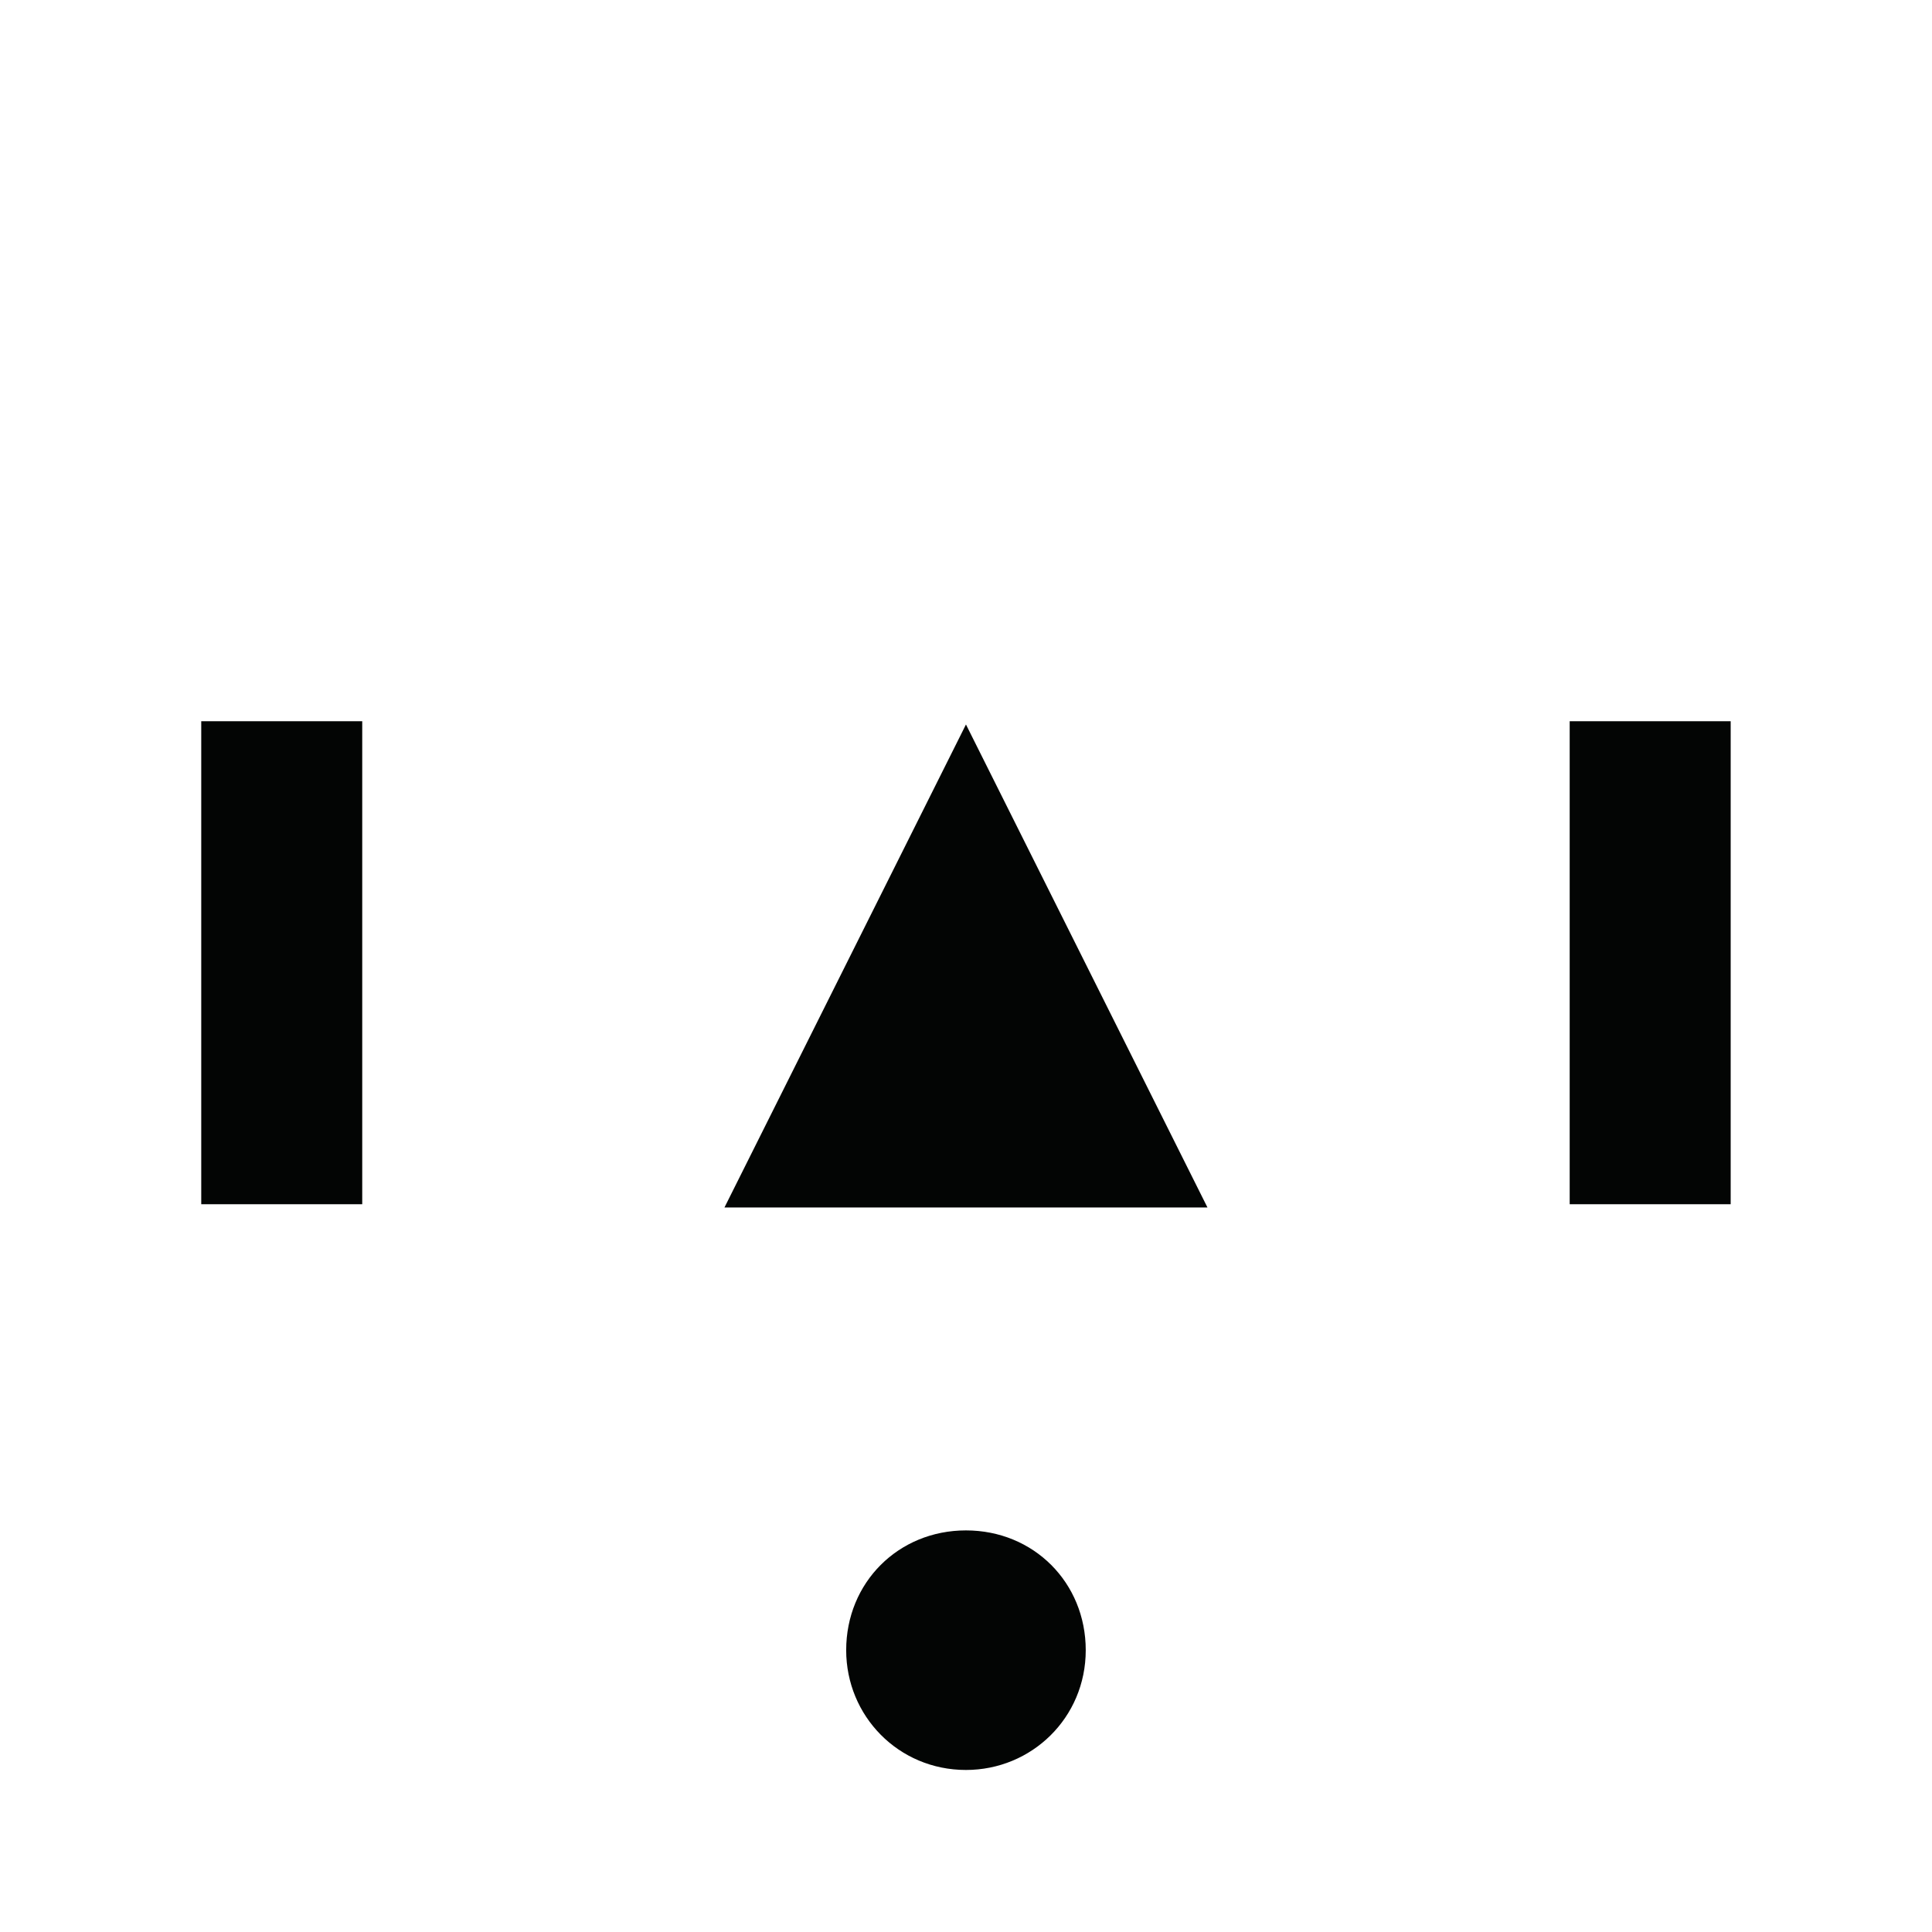
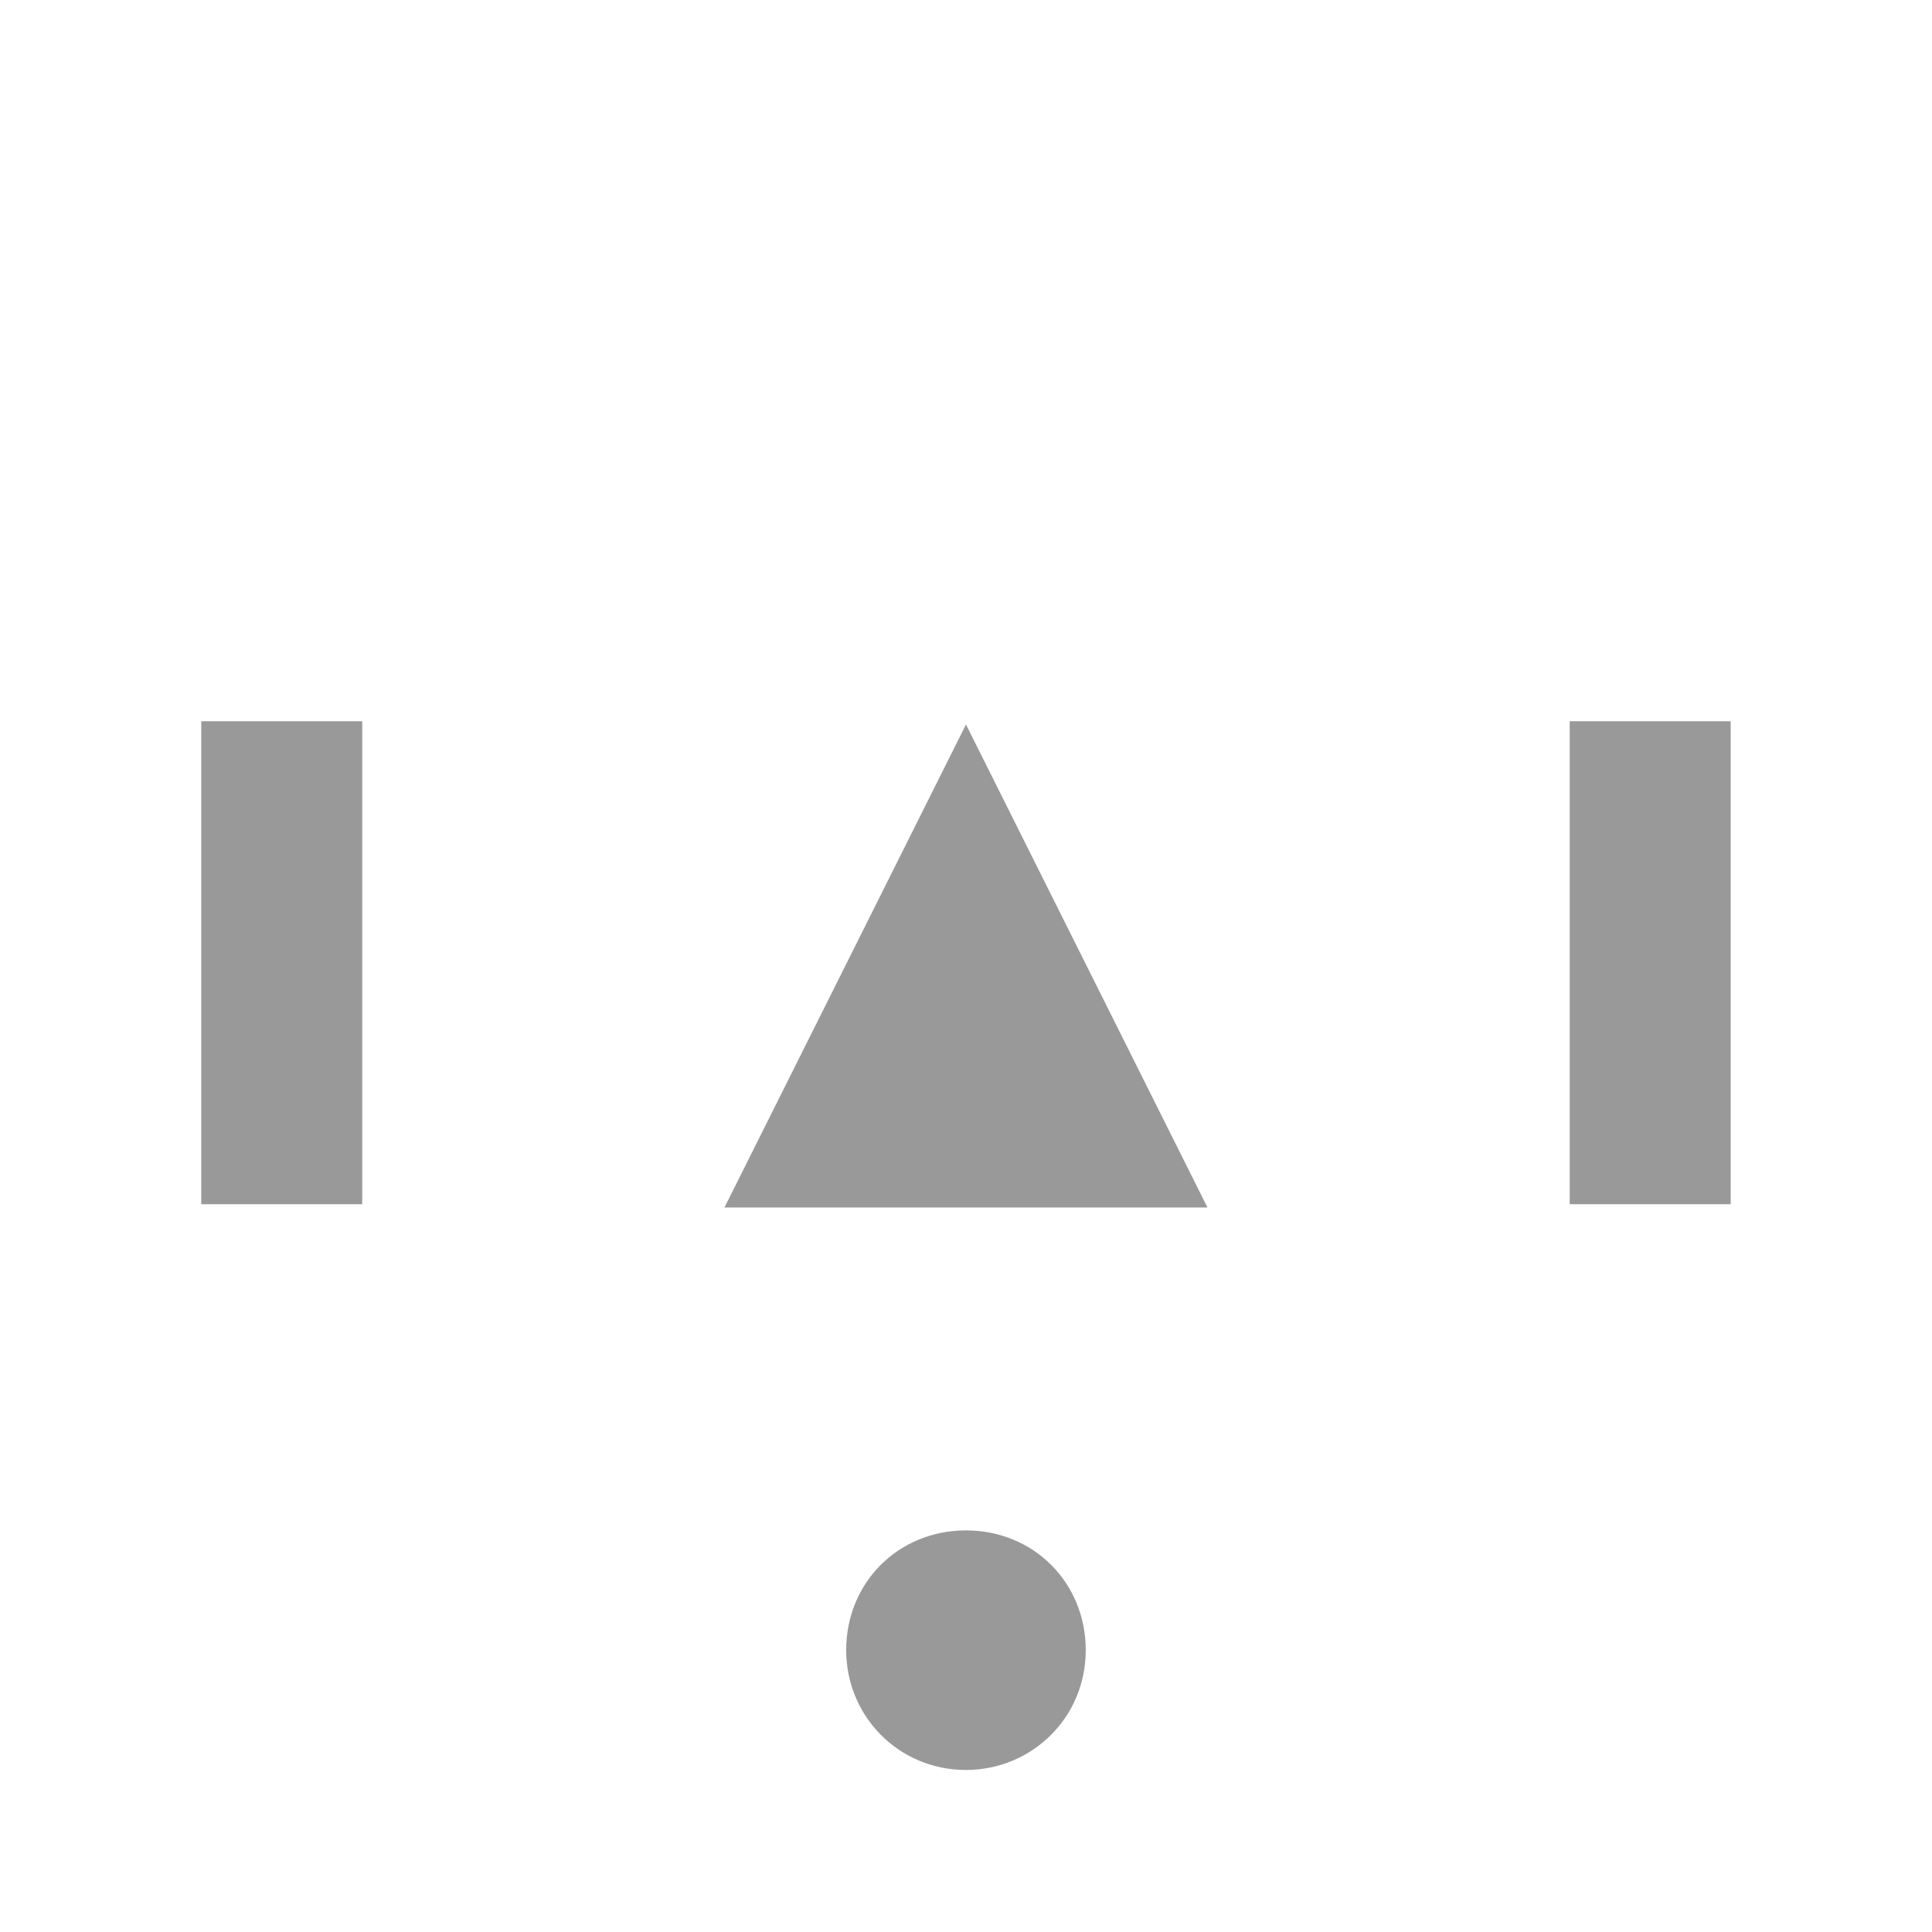
<svg xmlns="http://www.w3.org/2000/svg" width="25.401mm" height="25.4mm" viewBox="0 0 25.401 25.4" version="1.1" id="svg31649">
  <defs id="defs31646" />
  <g id="layer1" transform="translate(-92.382,-135.8)">
-     <g fill="#999999" stroke="none" id="g2358-1" transform="matrix(25.4,0,0,-25.4,-104.468,167.55)" style="fill:#030504;fill-opacity:1">
-       <g transform="translate(8.25,0.75)" id="g2356-7" style="fill:#030504;fill-opacity:1">
-         <path class="fill" d="m 0,0.125 c 0,0 -0.125,-0.25 -0.125,-0.25 0,0 0.25,0 0.25,0 0,0 -0.125,0.25 -0.125,0.25" id="path2354-7" style="fill:#030504;fill-opacity:1" />
+     <g fill="#999999" stroke="none" id="g2358-1" transform="matrix(25.4,0,0,-25.4,-104.468,167.55)">
+       <g transform="translate(8.25,0.75)" id="g2356-7">
+         <path class="fill" d="m 0,0.125 c 0,0 -0.125,-0.25 -0.125,-0.25 0,0 0.25,0 0.25,0 0,0 -0.125,0.25 -0.125,0.25" id="path2354-7" />
      </g>
    </g>
-     <g fill="#999999" stroke="none" id="g2334-5-1-7-1-0" transform="matrix(25.4,0,0,-25.4,-63.19301,176.5458)" style="fill:#030504;fill-opacity:1">
-       <g transform="rotate(90,2.9375,3.6875)" id="g2332-6-5-6-96-4" style="fill:#030504;fill-opacity:1">
-         <path class="fill" d="M 0,0.062 C 0.035,0.062 0.062,0.035 0.062,0 0.062,-0.035 0.035,-0.062 0,-0.062 c -0.035,0 -0.062,0.028 -0.062,0.062 0,0.035 0.028,0.062 0.062,0.062" id="path2330-1-9-3-93-2" style="fill:#030504;fill-opacity:1" />
+     <g fill="#999999" stroke="none" id="g2334-5-1-7-1-0" transform="matrix(25.4,0,0,-25.4,-63.19301,176.5458)">
+       <g transform="rotate(90,2.9375,3.6875)" id="g2332-6-5-6-96-4">
+         <path class="fill" d="M 0,0.062 C 0.035,0.062 0.062,0.035 0.062,0 0.062,-0.035 0.035,-0.062 0,-0.062 c -0.035,0 -0.062,0.028 -0.062,0.062 0,0.035 0.028,0.062 0.062,0.062" id="path2330-1-9-3-93-2" />
      </g>
    </g>
-     <g fill="#999999" stroke="none" id="g3286-1-9-4" transform="matrix(8.466666,0,0,-84.66666,68.56949,180.25)" style="fill:#030504;fill-opacity:1">
-       <g transform="translate(3.25,0.375)" id="g3284-9-0-8" style="fill:#030504;fill-opacity:1">
-         <path class="fill" d="m -0.125,-0.037 c 0,0 0.25,0 0.25,0 0,0 0,0.075 0,0.075 0,0 -0.25,0 -0.25,0 0,0 0,-0.075 0,-0.075" id="path3282-9-2-5" style="fill:#030504;fill-opacity:1" />
+     <g fill="#999999" stroke="none" id="g3286-1-9-4" transform="matrix(8.466666,0,0,-84.66666,68.56949,180.25)">
+       <g transform="translate(3.25,0.375)" id="g3284-9-0-8">
+         <path class="fill" d="m -0.125,-0.037 c 0,0 0.25,0 0.25,0 0,0 0,0.075 0,0.075 0,0 -0.25,0 -0.25,0 0,0 0,-0.075 0,-0.075" id="path3282-9-2-5" />
      </g>
    </g>
-     <g fill="#999999" stroke="none" id="g3286-1-9-0-8" transform="matrix(8.466666,0,0,-84.66666,86.56115,180.25)" style="fill:#030504;fill-opacity:1">
-       <g transform="translate(3.25,0.375)" id="g3284-9-0-1-2" style="fill:#030504;fill-opacity:1">
-         <path class="fill" d="m -0.125,-0.037 c 0,0 0.25,0 0.25,0 0,0 0,0.075 0,0.075 0,0 -0.25,0 -0.25,0 0,0 0,-0.075 0,-0.075" id="path3282-9-2-9-6" style="fill:#030504;fill-opacity:1" />
+     <g fill="#999999" stroke="none" id="g3286-1-9-0-8" transform="matrix(8.466666,0,0,-84.66666,86.56115,180.25)">
+       <g transform="translate(3.25,0.375)" id="g3284-9-0-1-2">
+         <path class="fill" d="m -0.125,-0.037 c 0,0 0.25,0 0.25,0 0,0 0,0.075 0,0.075 0,0 -0.25,0 -0.25,0 0,0 0,-0.075 0,-0.075" id="path3282-9-2-9-6" />
      </g>
    </g>
  </g>
</svg>
